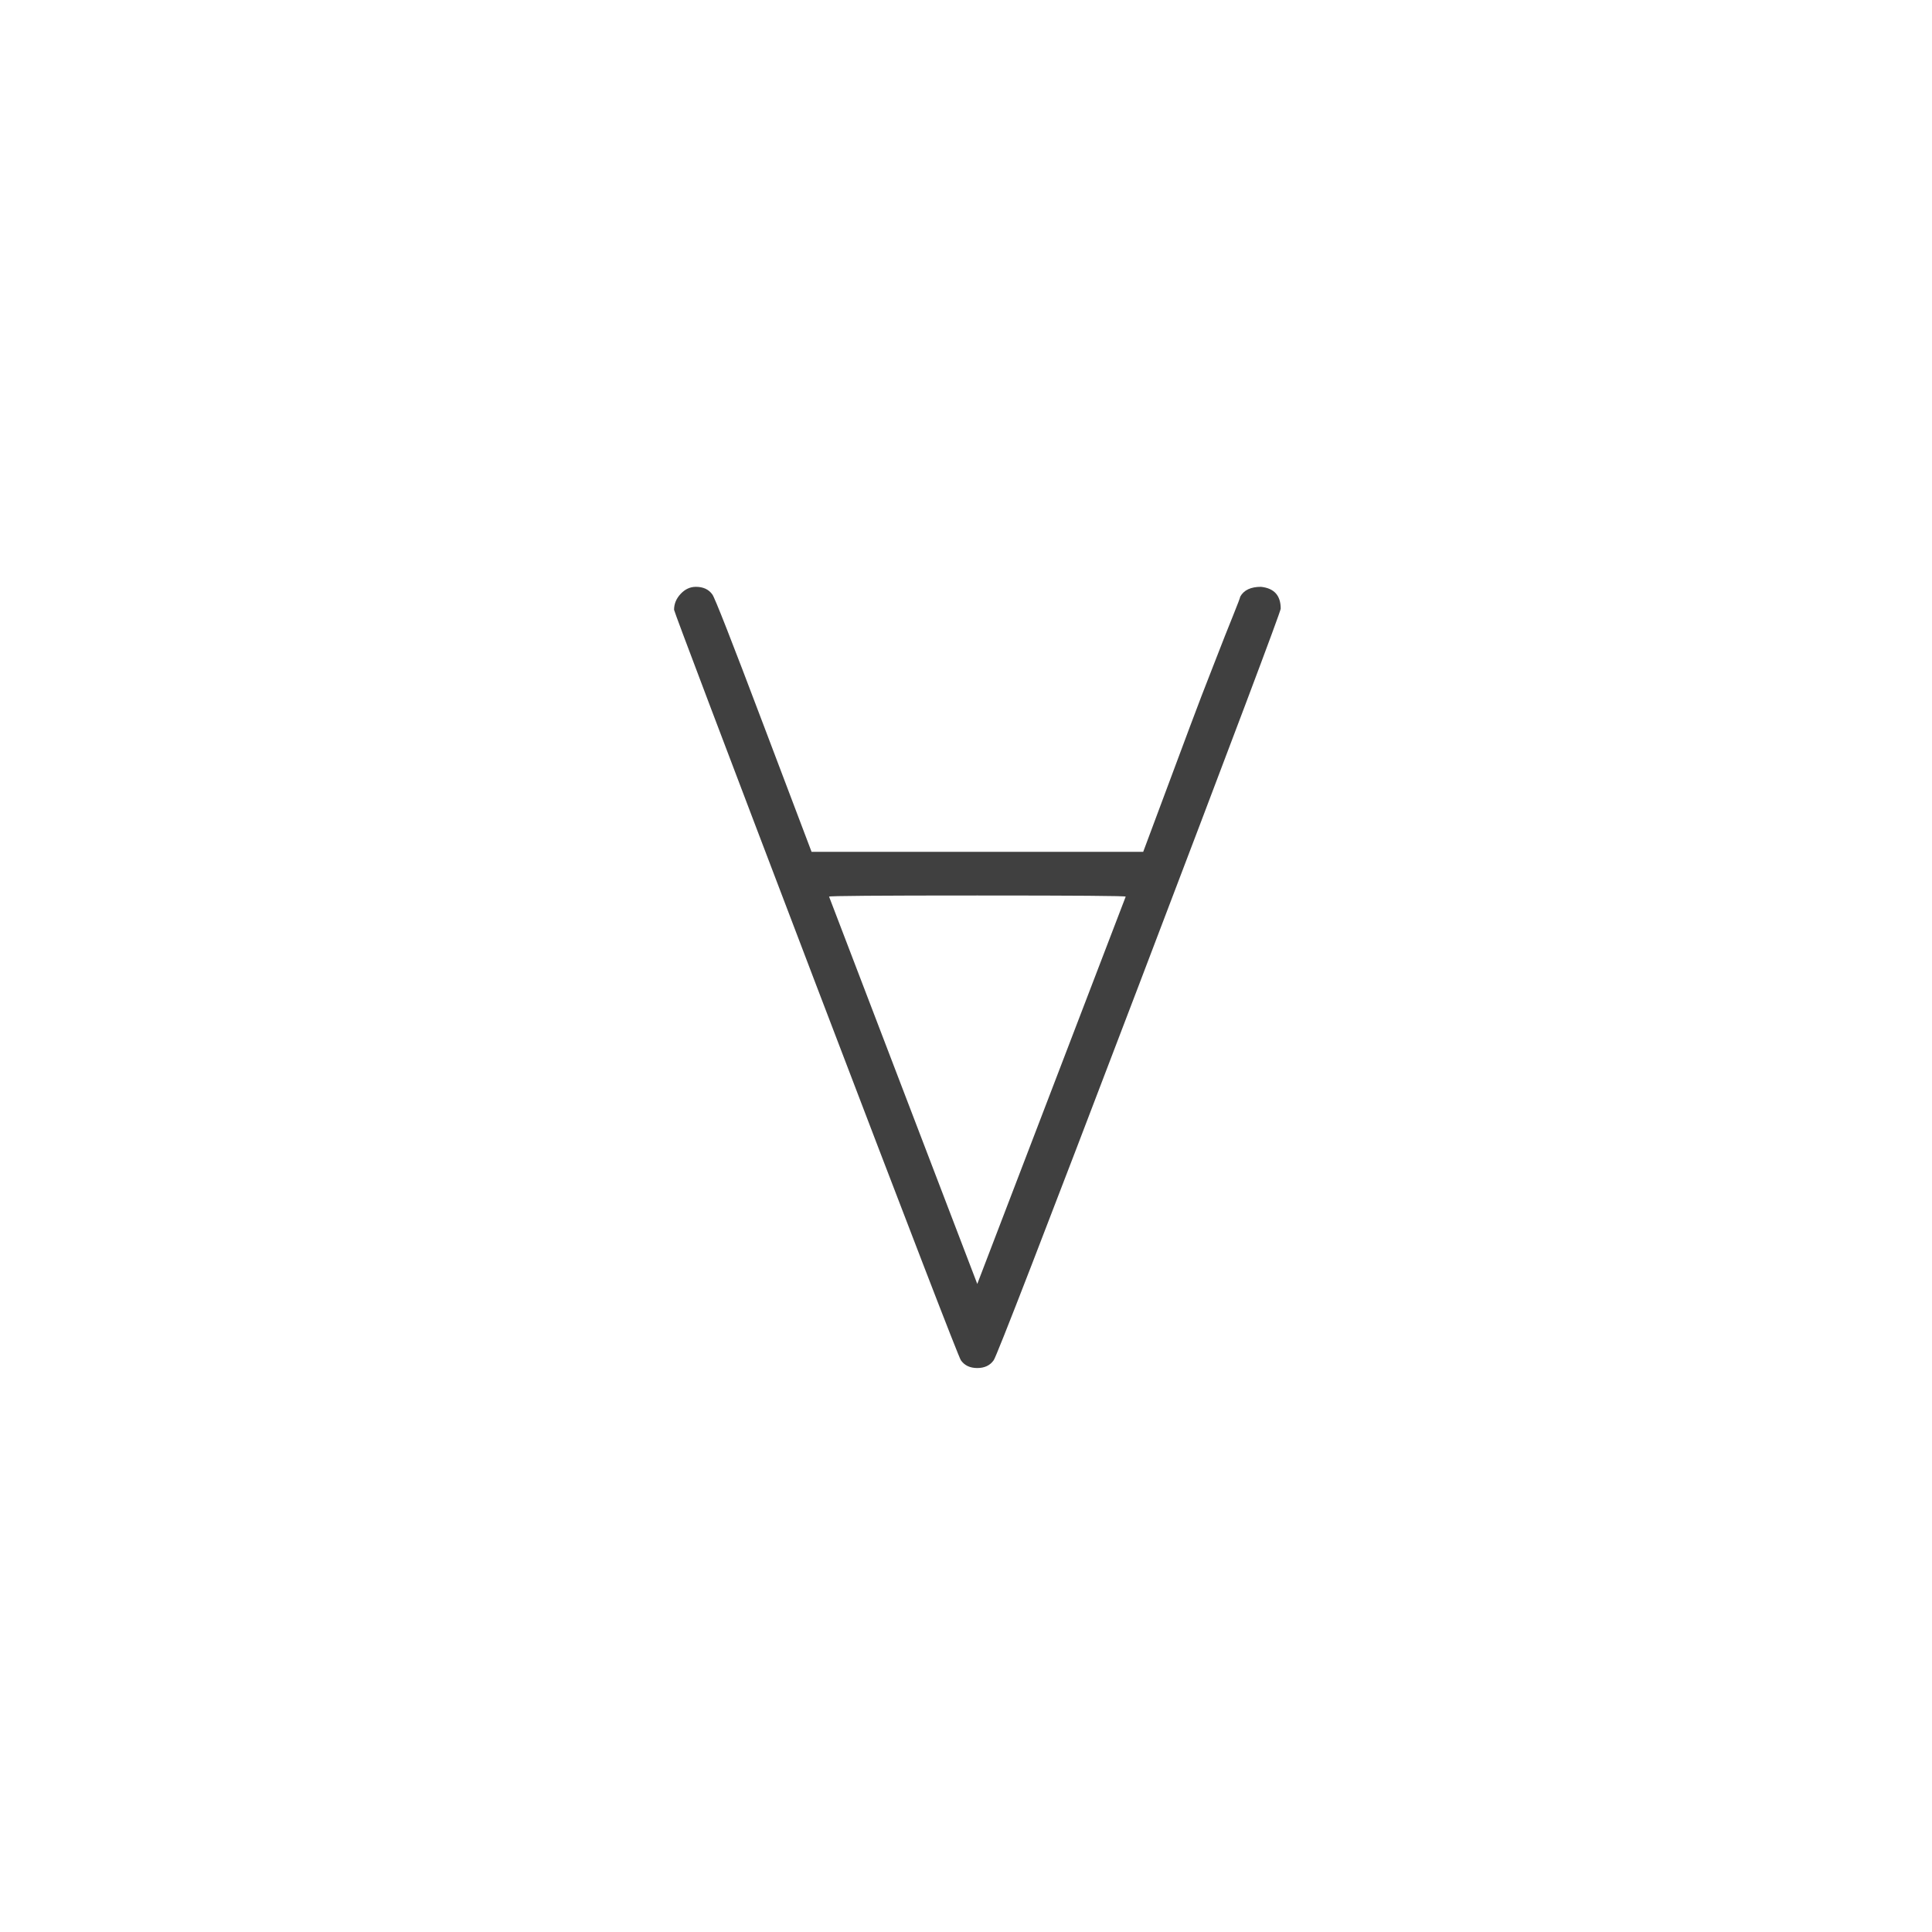
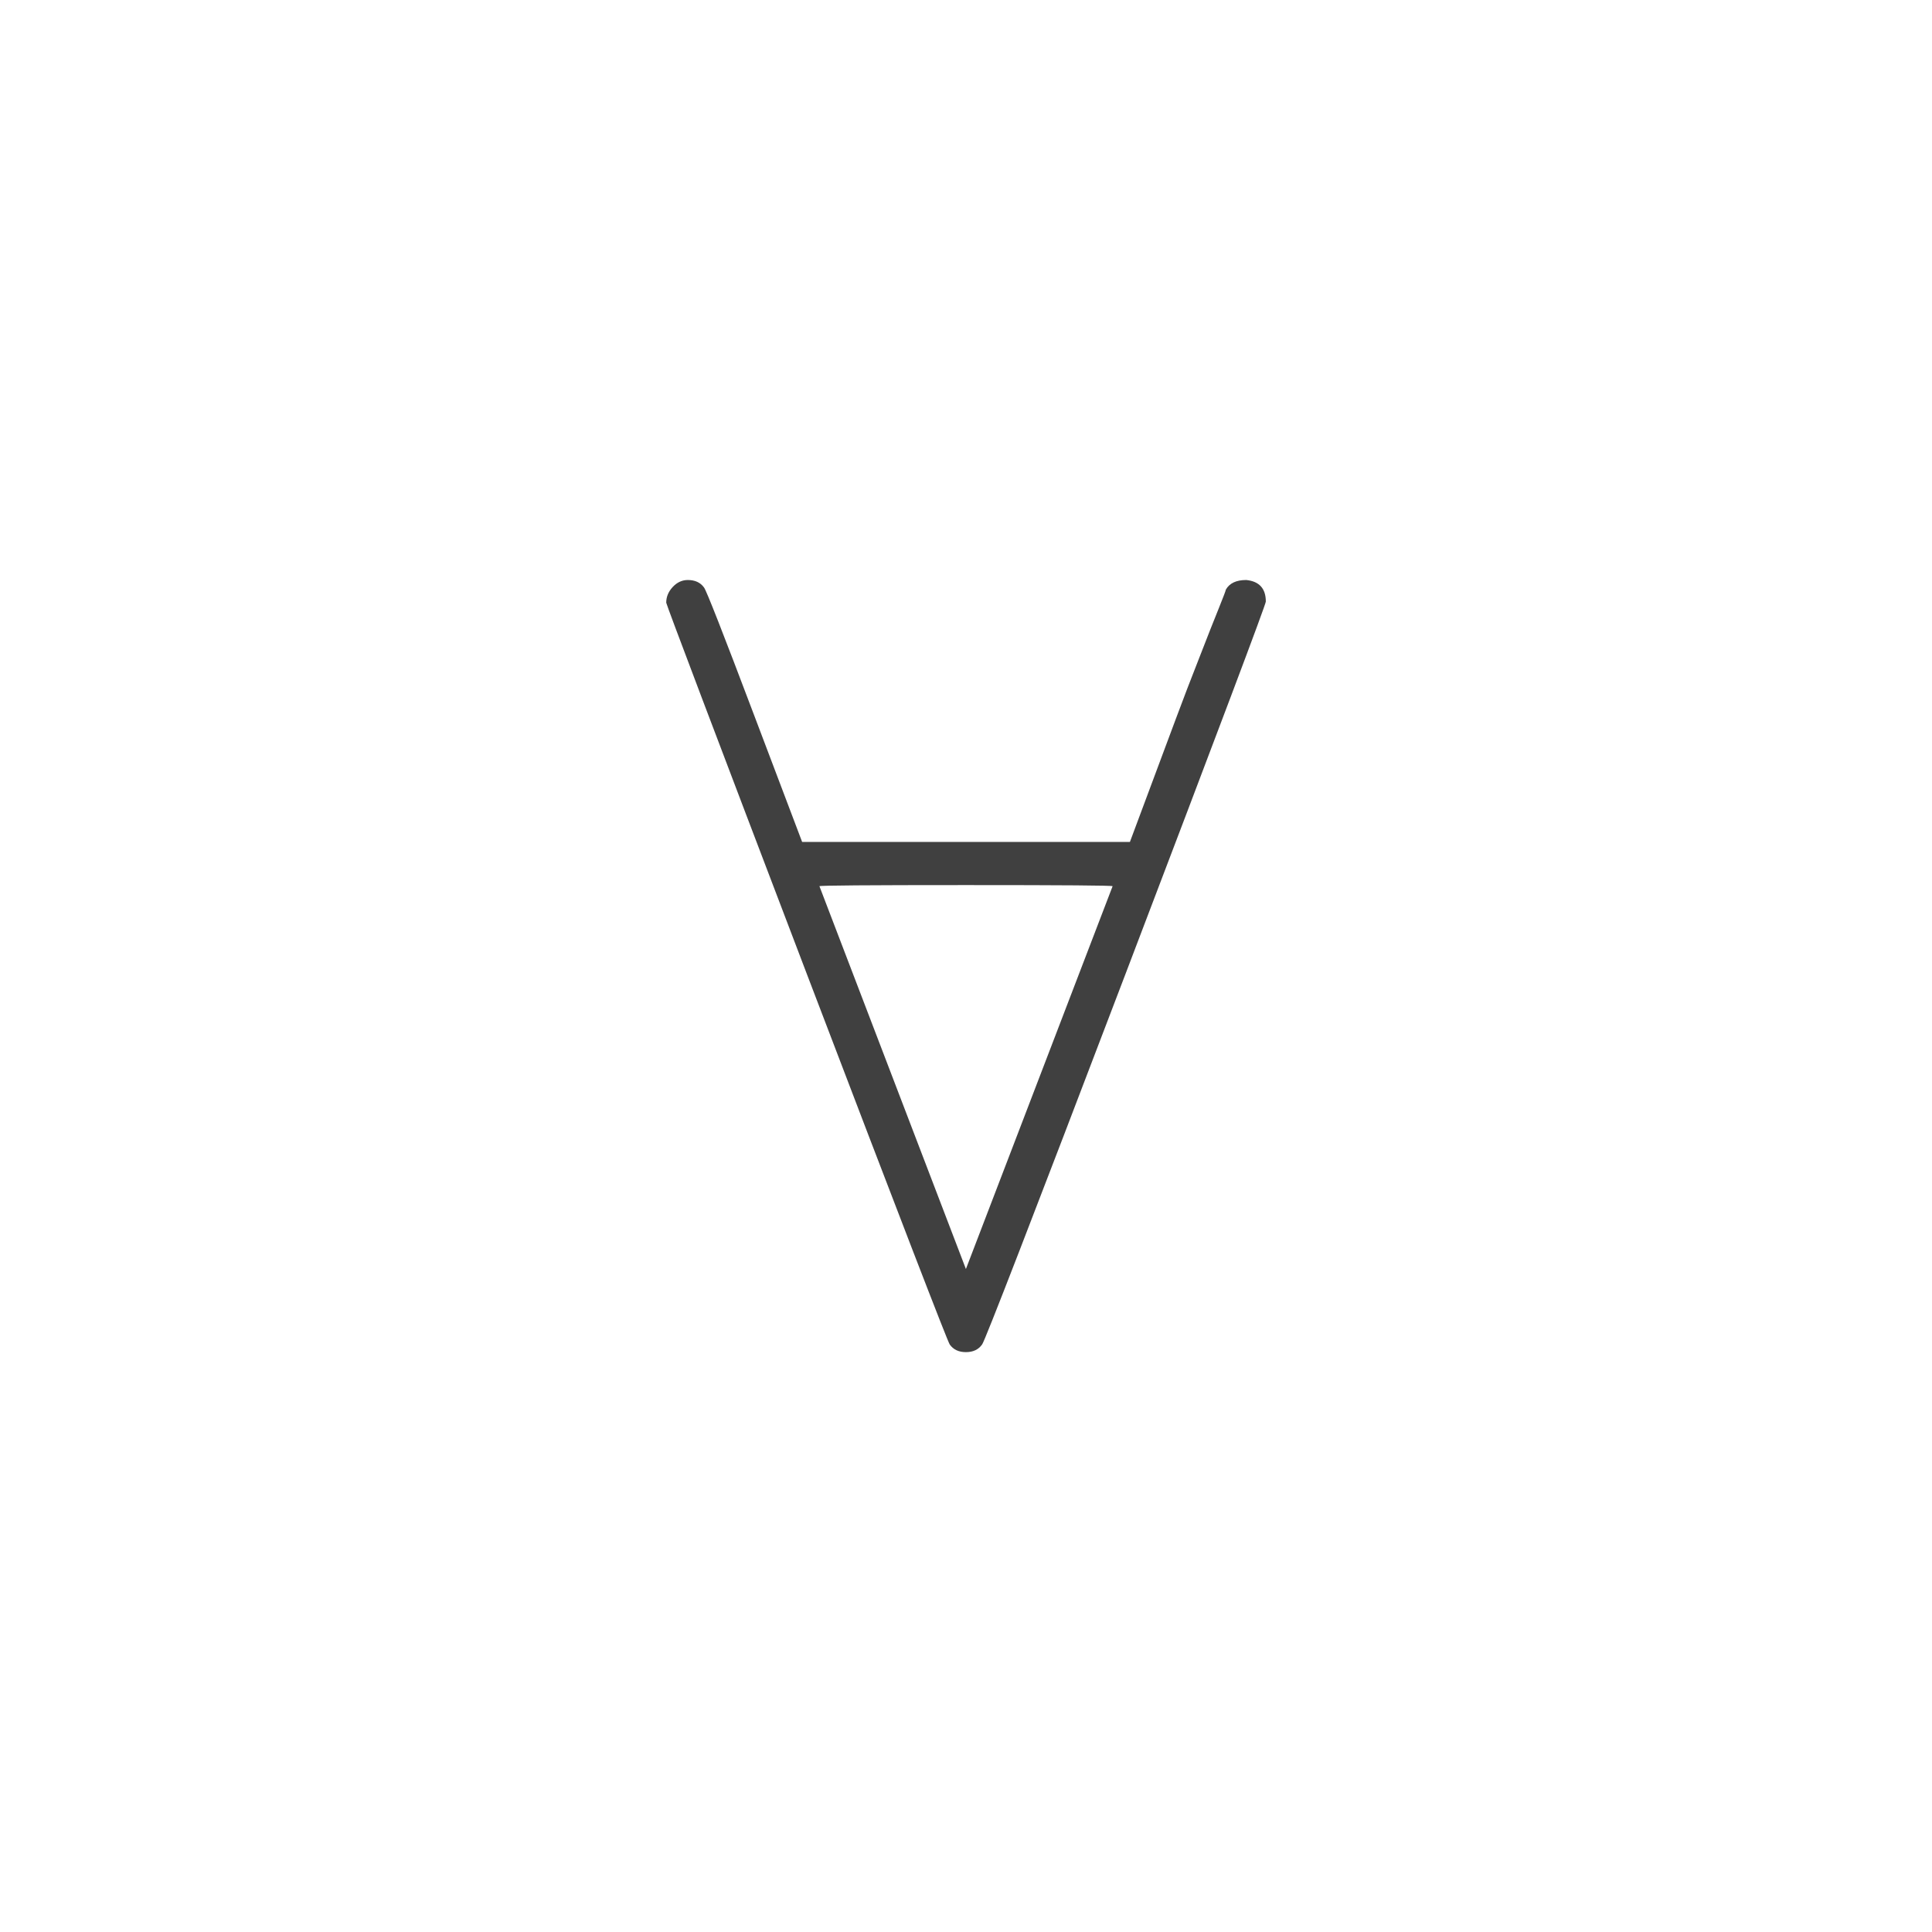
- <svg xmlns="http://www.w3.org/2000/svg" version="1.1" width="80" height="80" viewBox="5 5 85 85">
+ <svg xmlns="http://www.w3.org/2000/svg" version="1.1" width="86" height="86" viewBox="5 5 86 86">
+   <style>path { fill: #404040; } @media (prefers-color-scheme: dark) { path { fill: #f8fafc; } }</style>
  <g transform="translate(34.656, 64.128)">
-     <path d="M0-32.3L0-32.3Q0-32.69 0.29-33 0.58-33.31 0.96-33.31L0.96-33.31Q1.44-33.31 1.68-32.98L1.68-32.98Q1.82-32.83 3.94-27.22L3.94-27.22 6.05-21.65 20.64-21.65 22.7-27.17Q23.18-28.46 23.74-29.88 24.29-31.3 24.6-32.06 24.91-32.83 24.91-32.88L24.91-32.88Q25.15-33.31 25.82-33.31L25.82-33.31Q26.69-33.22 26.69-32.35L26.69-32.35Q26.69-32.16 20.45-15.79 14.21 0.58 14.06 0.72L14.06 0.72Q13.82 1.06 13.34 1.06 12.86 1.06 12.62 0.72L12.62 0.72Q12.48 0.53 6.26-15.77 0.05-32.06 0-32.3ZM19.87-19.68L19.87-19.68Q19.87-19.73 13.34-19.73 6.82-19.73 6.82-19.68L6.82-19.68 13.34-2.64Q19.25-18.05 19.87-19.68Z" fill="#404040" />
+     <path d="M0-32.3L0-32.3Q0-32.69 0.29-33 0.58-33.31 0.96-33.31L0.96-33.31Q1.44-33.31 1.68-32.98L1.68-32.98Q1.82-32.83 3.94-27.22L3.94-27.22 6.05-21.65 20.64-21.65 22.7-27.17Q23.18-28.46 23.74-29.88 24.29-31.3 24.6-32.06 24.91-32.83 24.91-32.88L24.91-32.88Q25.15-33.31 25.82-33.31L25.82-33.31Q26.69-33.22 26.69-32.35L26.69-32.35Q26.69-32.16 20.45-15.79 14.21 0.58 14.06 0.72L14.06 0.72Q13.82 1.06 13.34 1.06 12.86 1.06 12.62 0.72L12.62 0.72Q12.48 0.53 6.26-15.77 0.05-32.06 0-32.3ZM19.87-19.68L19.87-19.68Q19.87-19.73 13.34-19.73 6.82-19.73 6.82-19.68L6.82-19.68 13.34-2.64Q19.25-18.05 19.87-19.68Z" />
  </g>
</svg>
